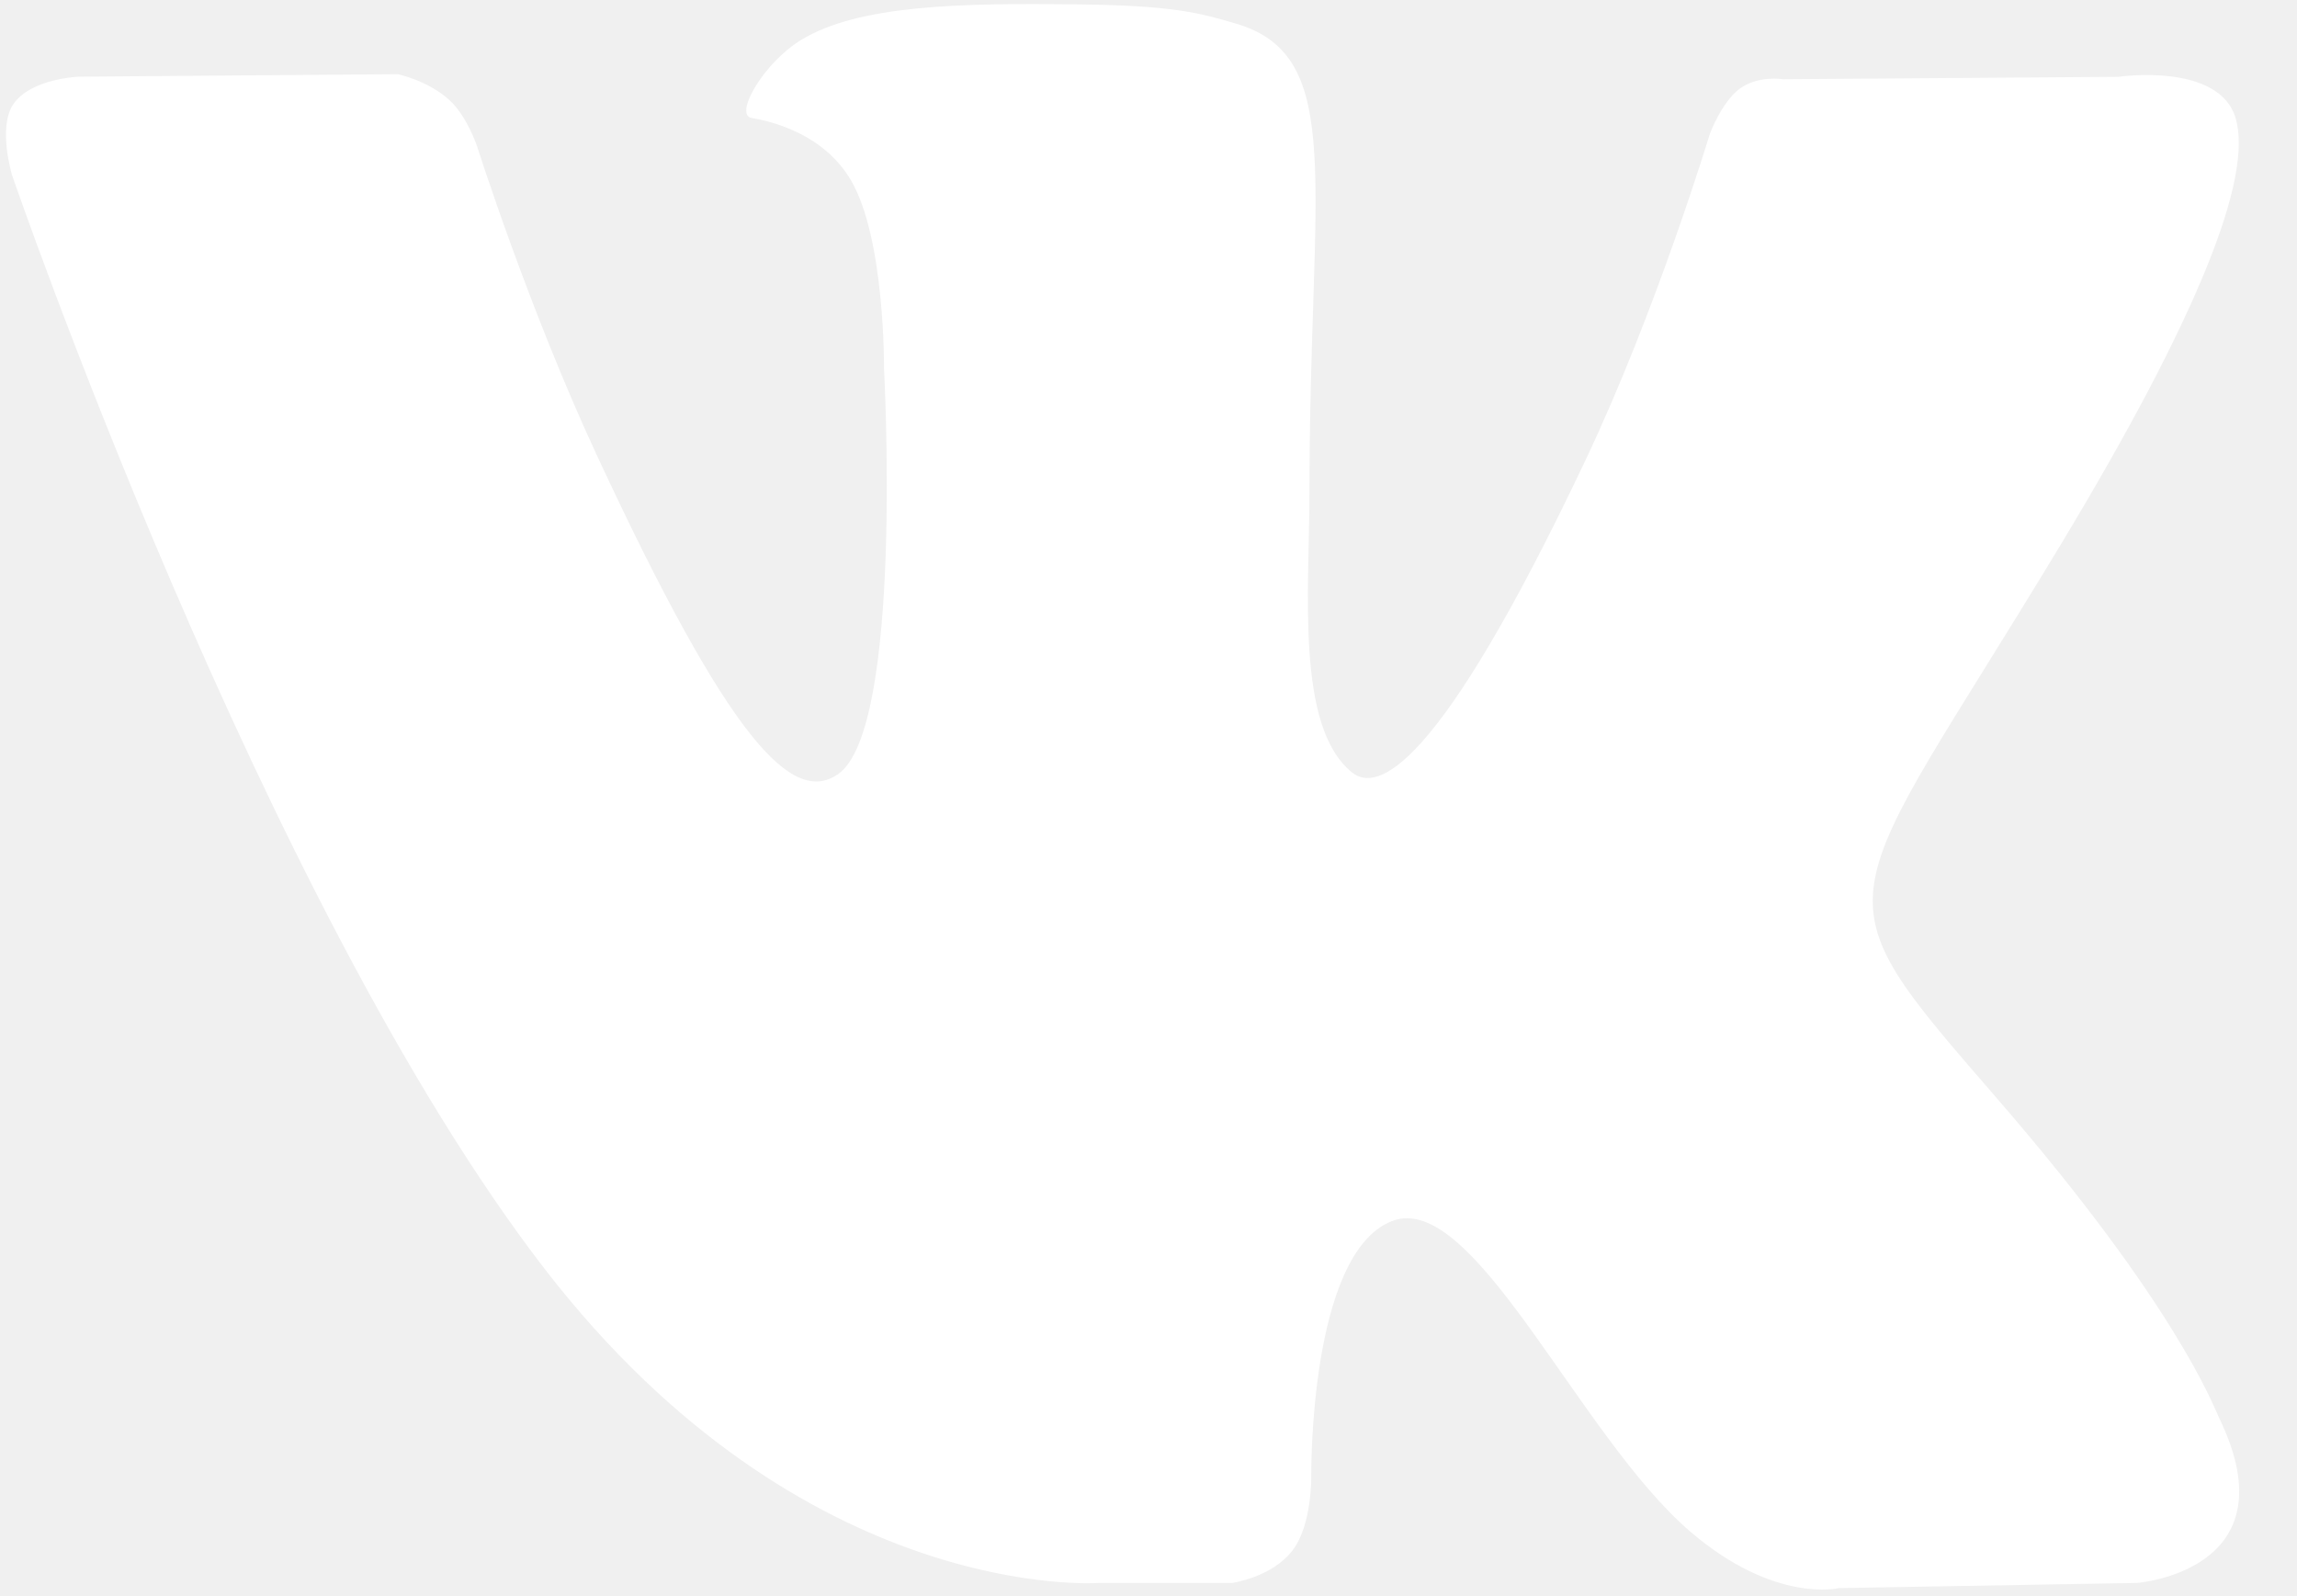
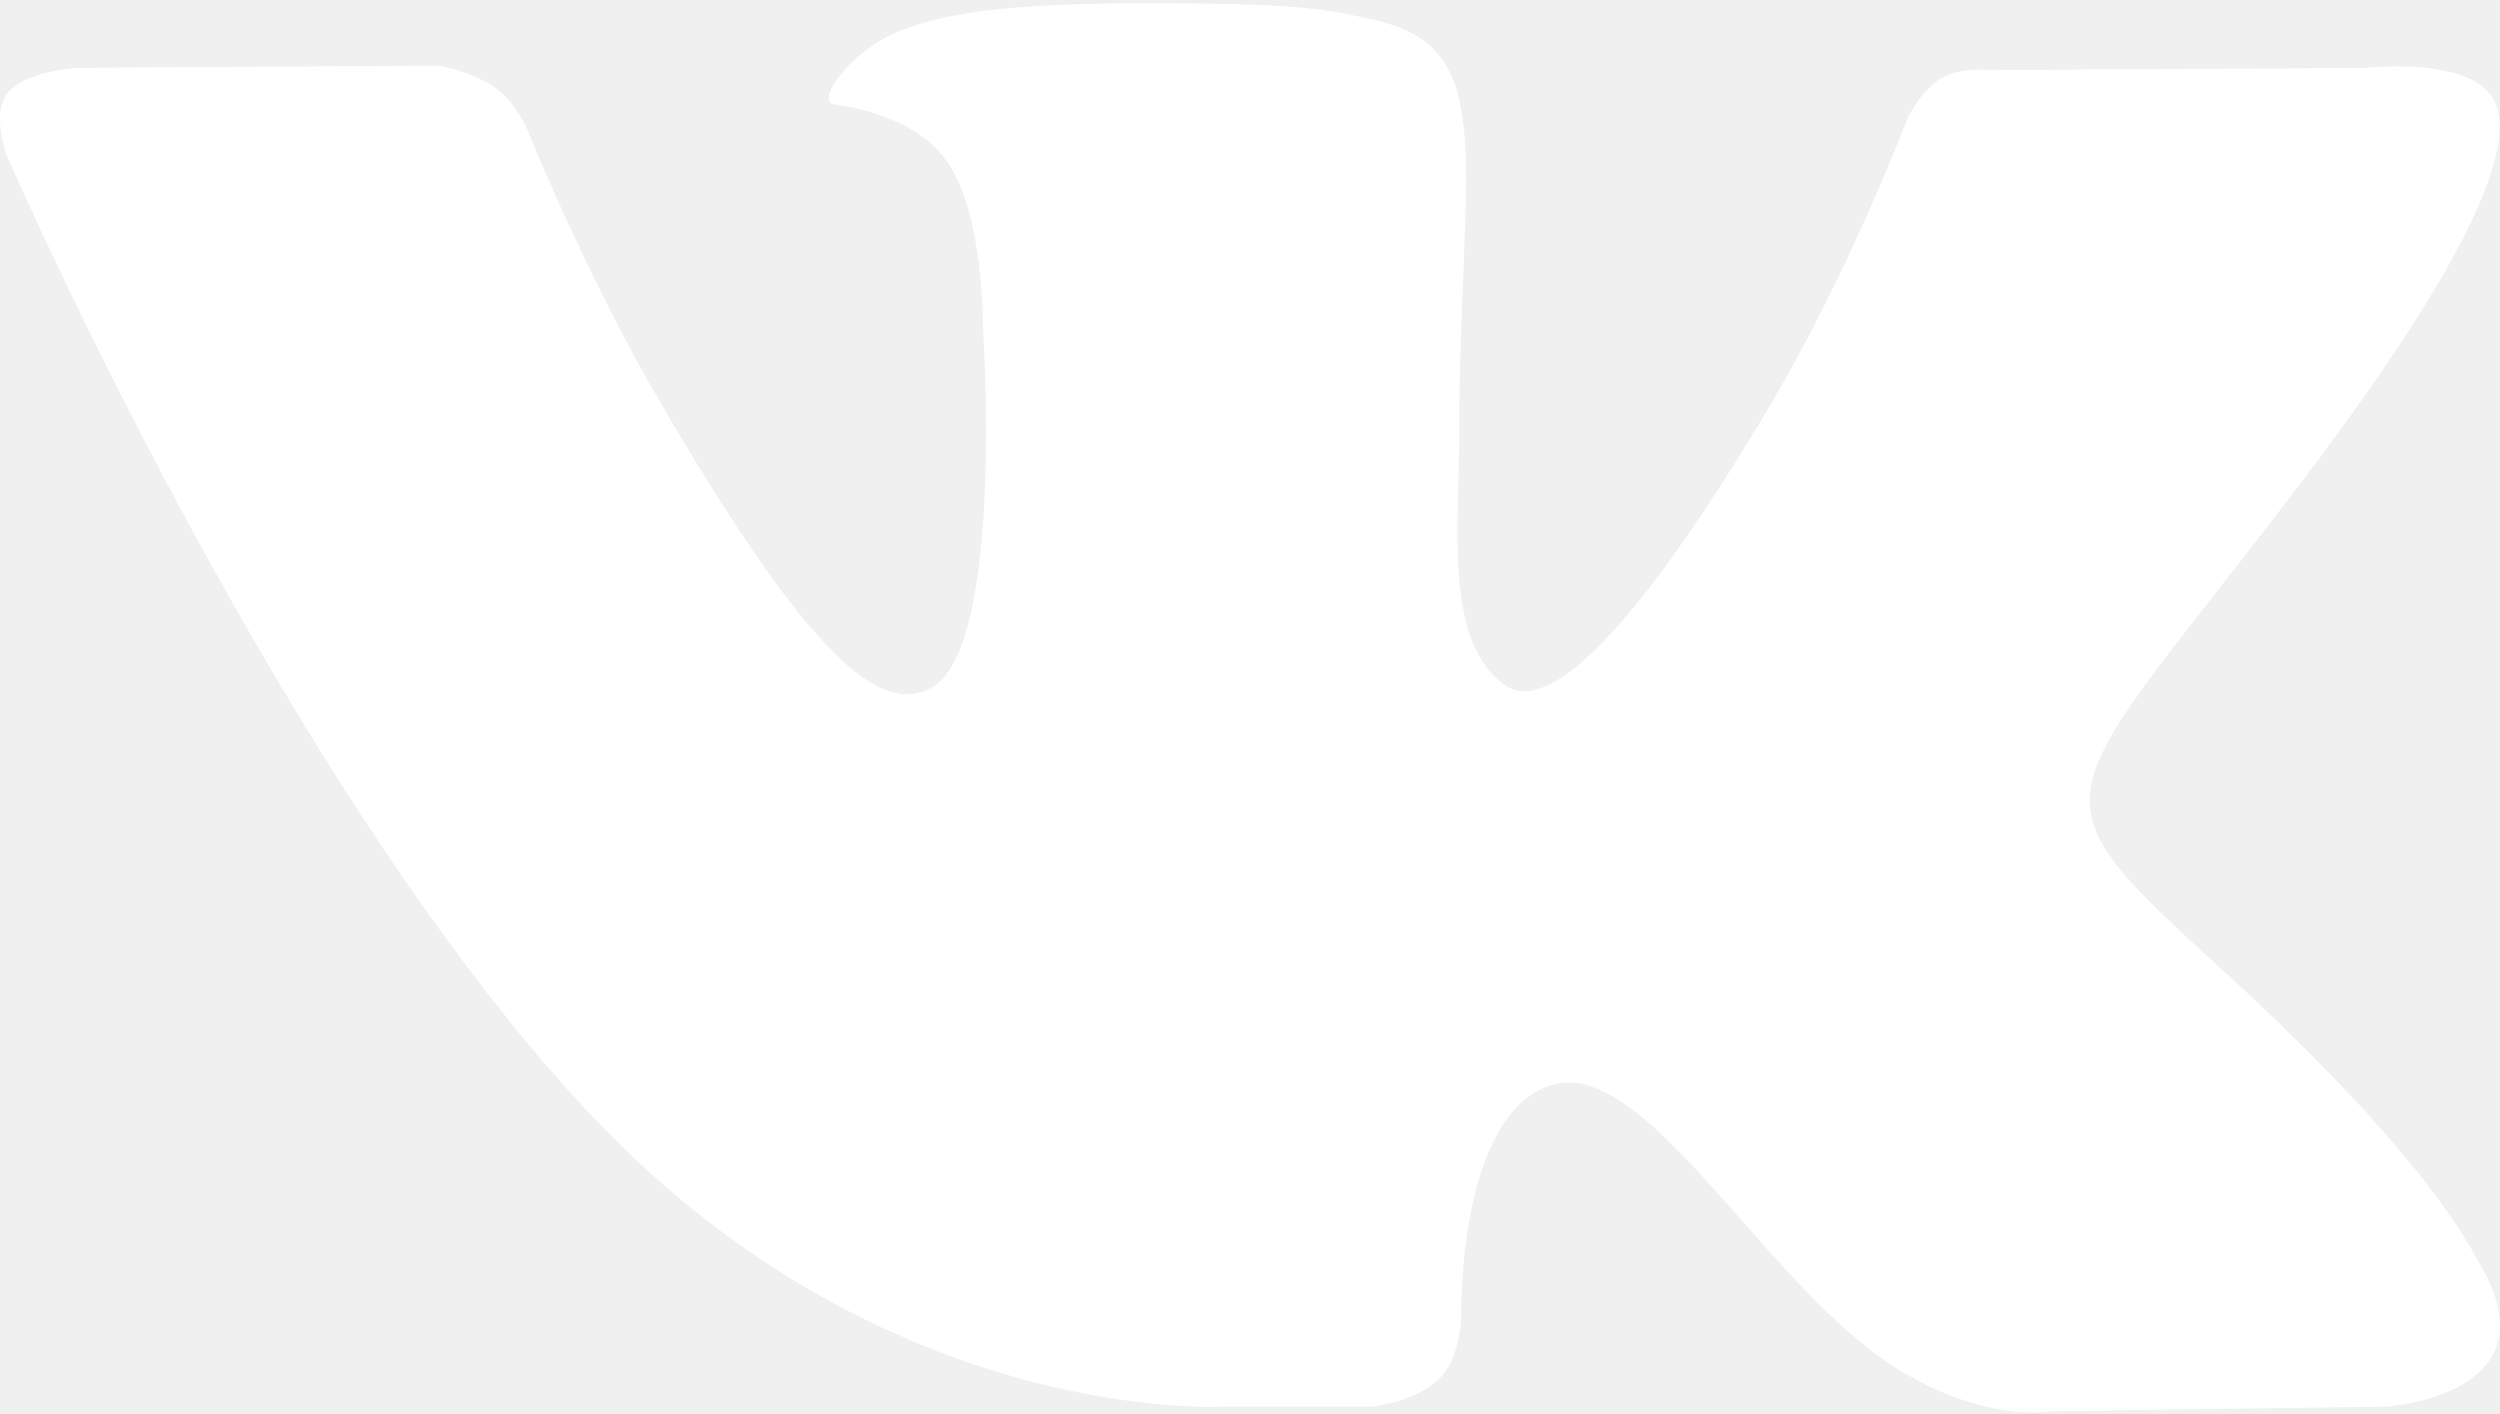
- <svg xmlns="http://www.w3.org/2000/svg" width="36" height="25" viewBox="0 0 36 25" fill="none">
-   <path d="M34.782 22.227C34.688 22.031 34.106 20.458 31.306 17.224C28.374 13.838 28.768 14.387 32.299 8.532C34.449 4.966 35.309 2.789 35.04 1.858C34.784 0.97 33.202 1.204 33.202 1.204L27.943 1.242C27.943 1.242 27.554 1.177 27.263 1.392C26.981 1.604 26.799 2.094 26.799 2.094C26.799 2.094 25.965 4.855 24.854 7.201C22.511 12.153 21.573 12.414 21.19 12.106C20.299 11.39 20.523 9.226 20.523 7.691C20.523 2.892 21.107 0.891 19.383 0.374C18.81 0.203 18.39 0.088 16.926 0.069C15.049 0.045 13.459 0.077 12.559 0.624C11.96 0.989 11.498 1.803 11.781 1.849C12.129 1.907 12.916 2.113 13.334 2.821C13.874 3.733 13.855 5.786 13.855 5.786C13.855 5.786 14.165 11.434 13.13 12.136C12.419 12.618 11.446 11.635 9.357 7.141C8.287 4.841 7.478 2.296 7.478 2.296C7.478 2.296 7.322 1.822 7.044 1.569C6.708 1.261 6.235 1.163 6.235 1.163L1.234 1.202C1.234 1.202 0.484 1.229 0.208 1.634C-0.037 1.996 0.188 2.742 0.188 2.742C0.188 2.742 4.104 14.14 8.536 19.886C12.603 25.153 17.219 24.808 17.219 24.808H19.311C19.311 24.808 19.943 24.721 20.265 24.288C20.562 23.89 20.551 23.145 20.551 23.145C20.551 23.145 20.509 19.652 21.813 19.138C23.098 18.631 24.747 22.513 26.495 24.007C27.816 25.137 28.82 24.889 28.82 24.889L33.495 24.808C33.495 24.808 35.941 24.62 34.782 22.227Z" fill="white" />
+ <svg xmlns="http://www.w3.org/2000/svg" width="23" height="13" viewBox="0 0 23 13" fill="none">
+   <path d="M22.795 11.594C22.733 11.492 22.351 10.671 20.511 8.984C18.584 7.217 18.843 7.504 21.163 4.449C22.576 2.588 23.142 1.452 22.965 0.966C22.797 0.503 21.757 0.625 21.757 0.625L18.301 0.645C18.301 0.645 18.045 0.611 17.854 0.723C17.669 0.834 17.549 1.09 17.549 1.09C17.549 1.09 17.002 2.53 16.271 3.754C14.732 6.338 14.115 6.474 13.863 6.314C13.278 5.94 13.425 4.811 13.425 4.01C13.425 1.506 13.809 0.462 12.676 0.192C12.299 0.103 12.023 0.043 11.061 0.033C9.828 0.02 8.783 0.037 8.192 0.323C7.798 0.513 7.495 0.938 7.68 0.962C7.909 0.992 8.426 1.1 8.701 1.469C9.056 1.945 9.043 3.016 9.043 3.016C9.043 3.016 9.247 5.963 8.567 6.329C8.1 6.581 7.46 6.068 6.087 3.723C5.384 2.523 4.852 1.195 4.852 1.195C4.852 1.195 4.75 0.948 4.568 0.816C4.346 0.655 4.036 0.604 4.036 0.604L0.749 0.624C0.749 0.624 0.256 0.638 0.075 0.85C-0.086 1.039 0.062 1.428 0.062 1.428C0.062 1.428 2.635 7.375 5.548 10.373C8.221 13.121 11.254 12.941 11.254 12.941H12.628C12.628 12.941 13.044 12.895 13.255 12.669C13.451 12.462 13.443 12.073 13.443 12.073C13.443 12.073 13.416 10.251 14.273 9.982C15.117 9.718 16.201 11.743 17.349 12.523C18.218 13.112 18.878 12.983 18.878 12.983L21.95 12.941C21.95 12.941 23.557 12.842 22.795 11.594Z" fill="white" />
</svg>
